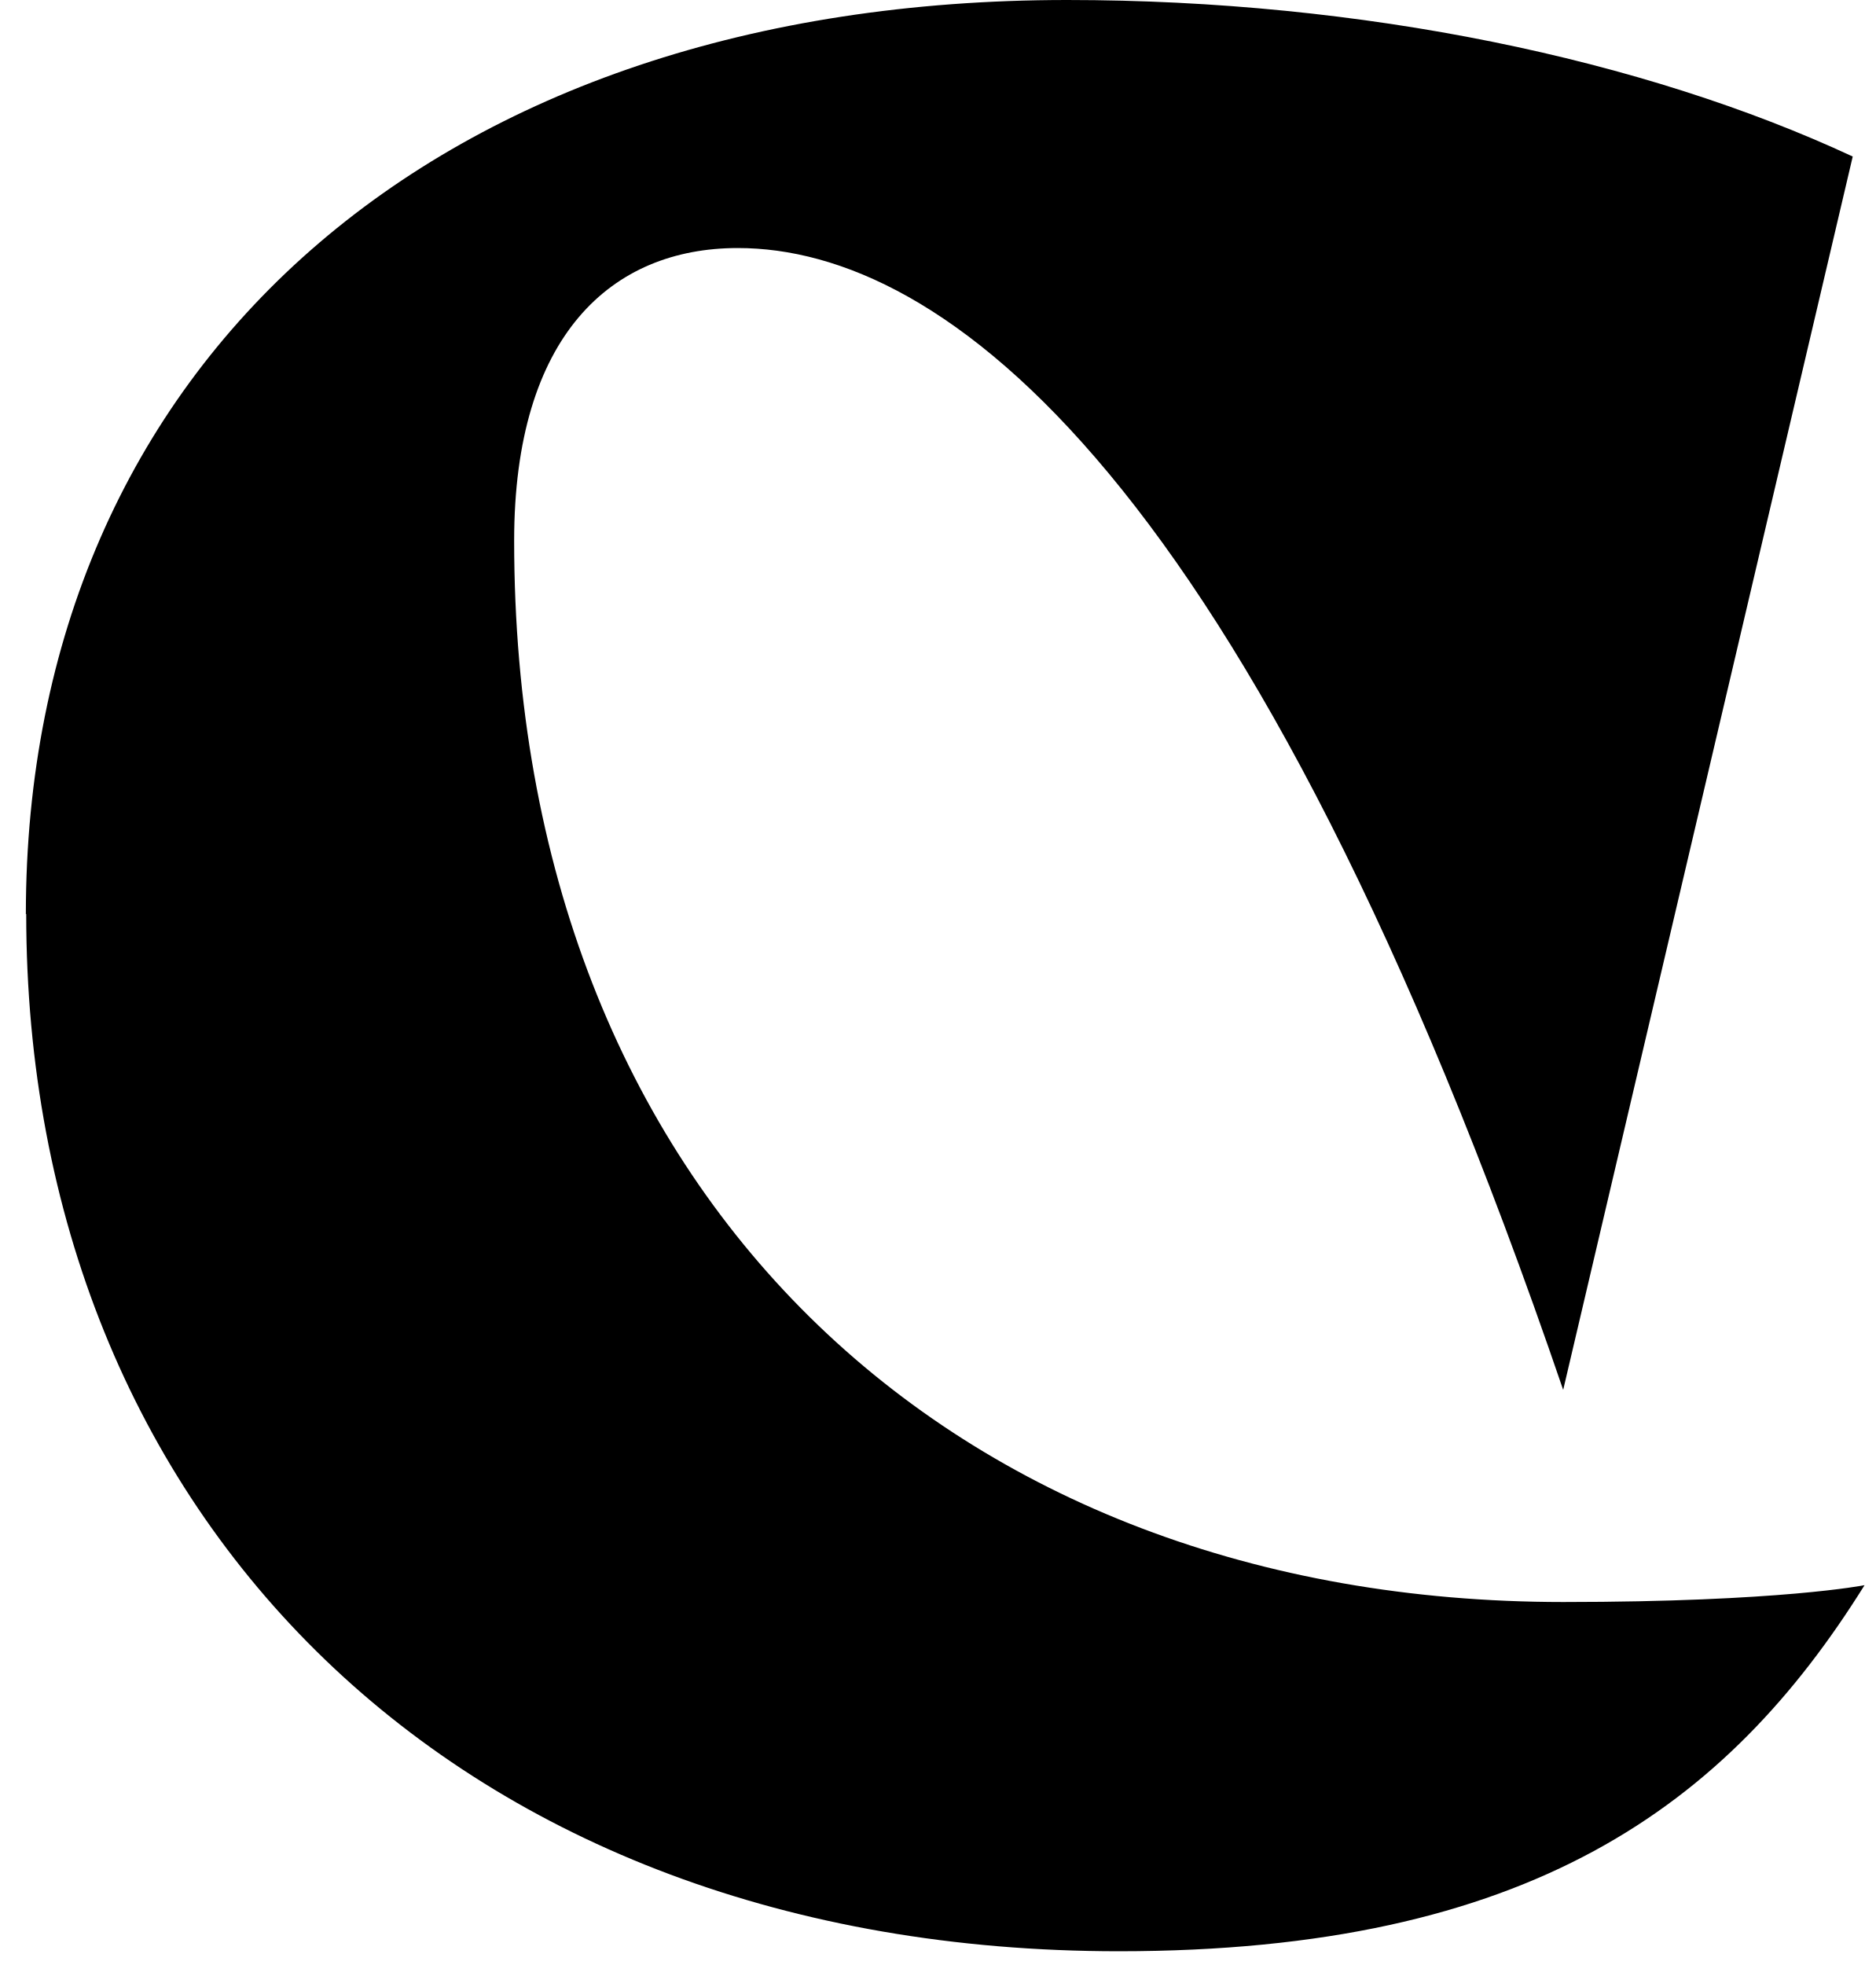
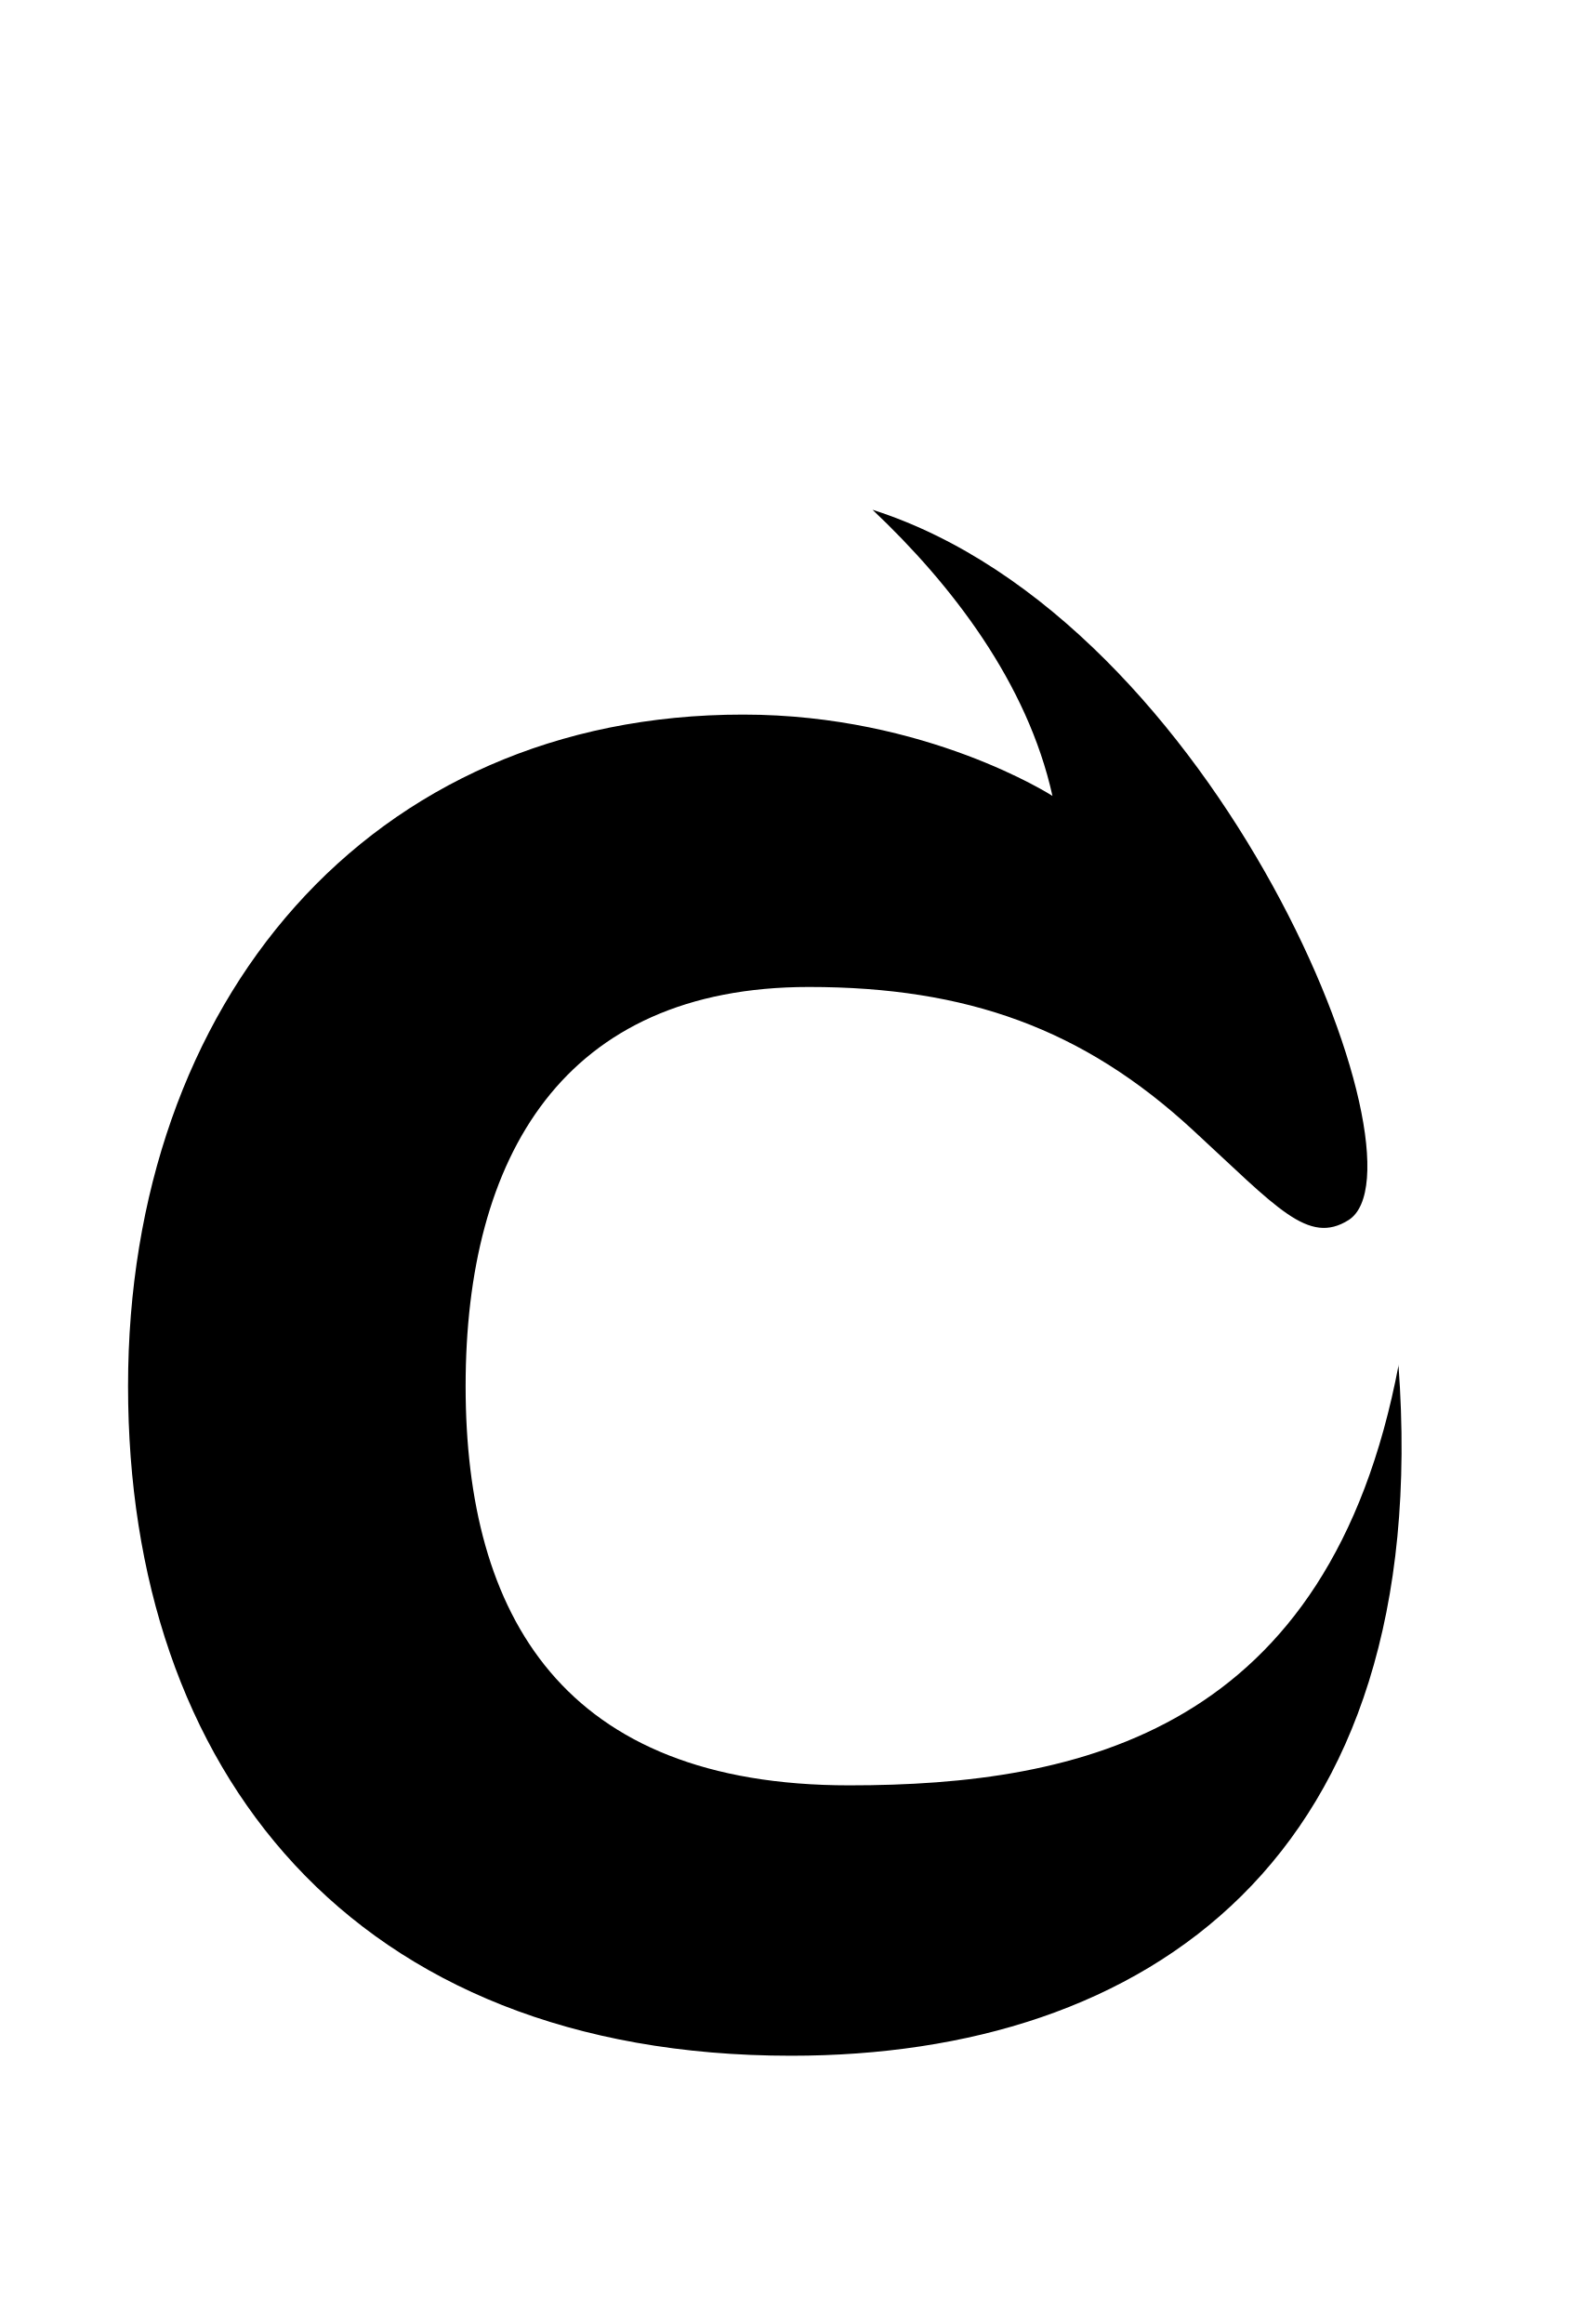
- <svg xmlns="http://www.w3.org/2000/svg" width="42" height="44" viewBox="0 0 42 44" fill="none">
-   <path d="M0.579 20.47C0.579 8.11 9.825 0 23.895 0C30.512 0 36.805 1.325 41.49 3.505L35.006 31.122C27.956 10.492 21.082 5.554 16.522 5.554C13.695 5.554 11.514 7.509 11.514 12.107C11.514 26.77 21.325 35.872 35.006 35.872C39.867 35.872 41.755 35.495 41.755 35.495C38.67 40.441 34.242 43.692 25.055 43.692C10.287 43.692 0.587 34.033 0.587 20.463L0.579 20.47Z" fill="currentColor" />
+ <svg xmlns="http://www.w3.org/2000/svg" width="52" height="77" viewBox="0 0 52 77" fill="none">
+   <path d="M46.344 45.215C44.046 57.368 35.806 59.153 28.139 59.153C18.659 59.153 15.428 53.535 15.428 45.927C15.428 38.319 18.666 32.701 26.803 32.701C32.046 32.701 35.894 34.089 39.522 37.438C42.32 40.015 43.348 41.271 44.692 40.419C47.505 38.583 40.41 20.562 28.91 16.89C31.532 19.365 34.044 22.626 34.873 26.371C34.873 26.371 30.702 23.676 24.629 23.676C12.226 23.668 4.243 33.208 4.243 45.927C4.243 58.646 11.653 68.112 26.215 68.112C37.972 68.112 47.548 61.613 46.337 45.215H46.344Z" fill="currentColor" />
</svg>
